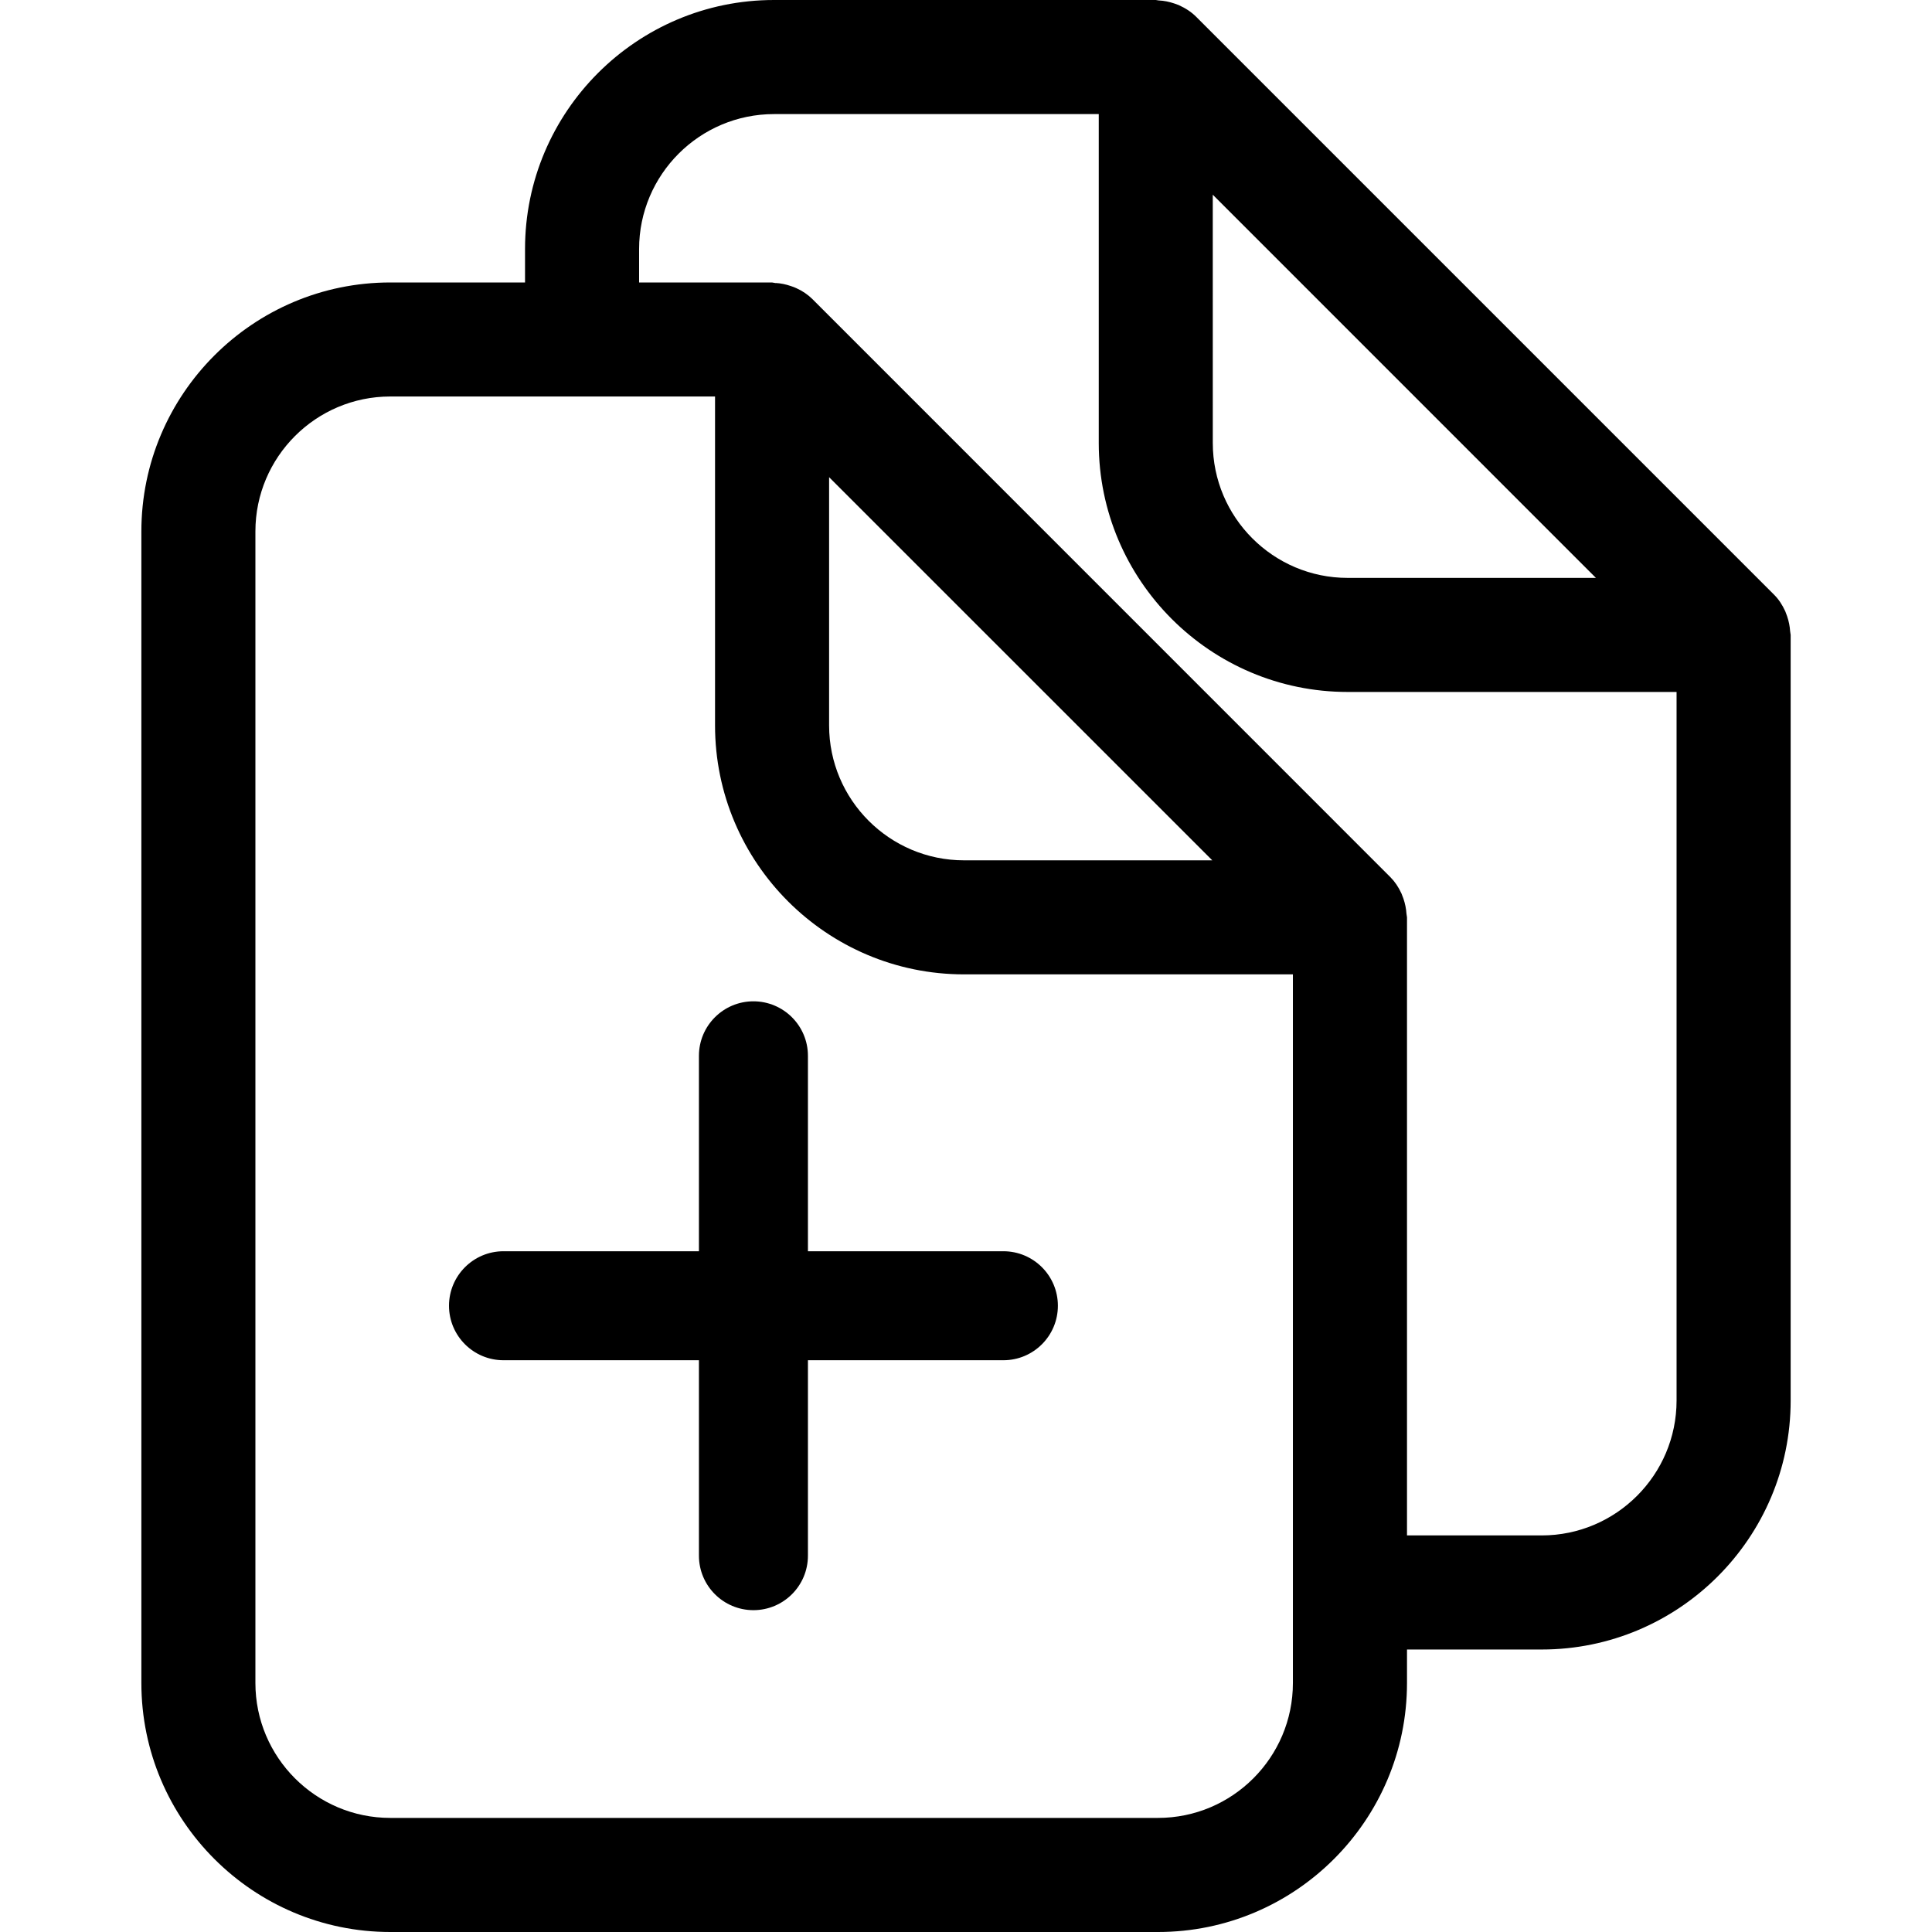
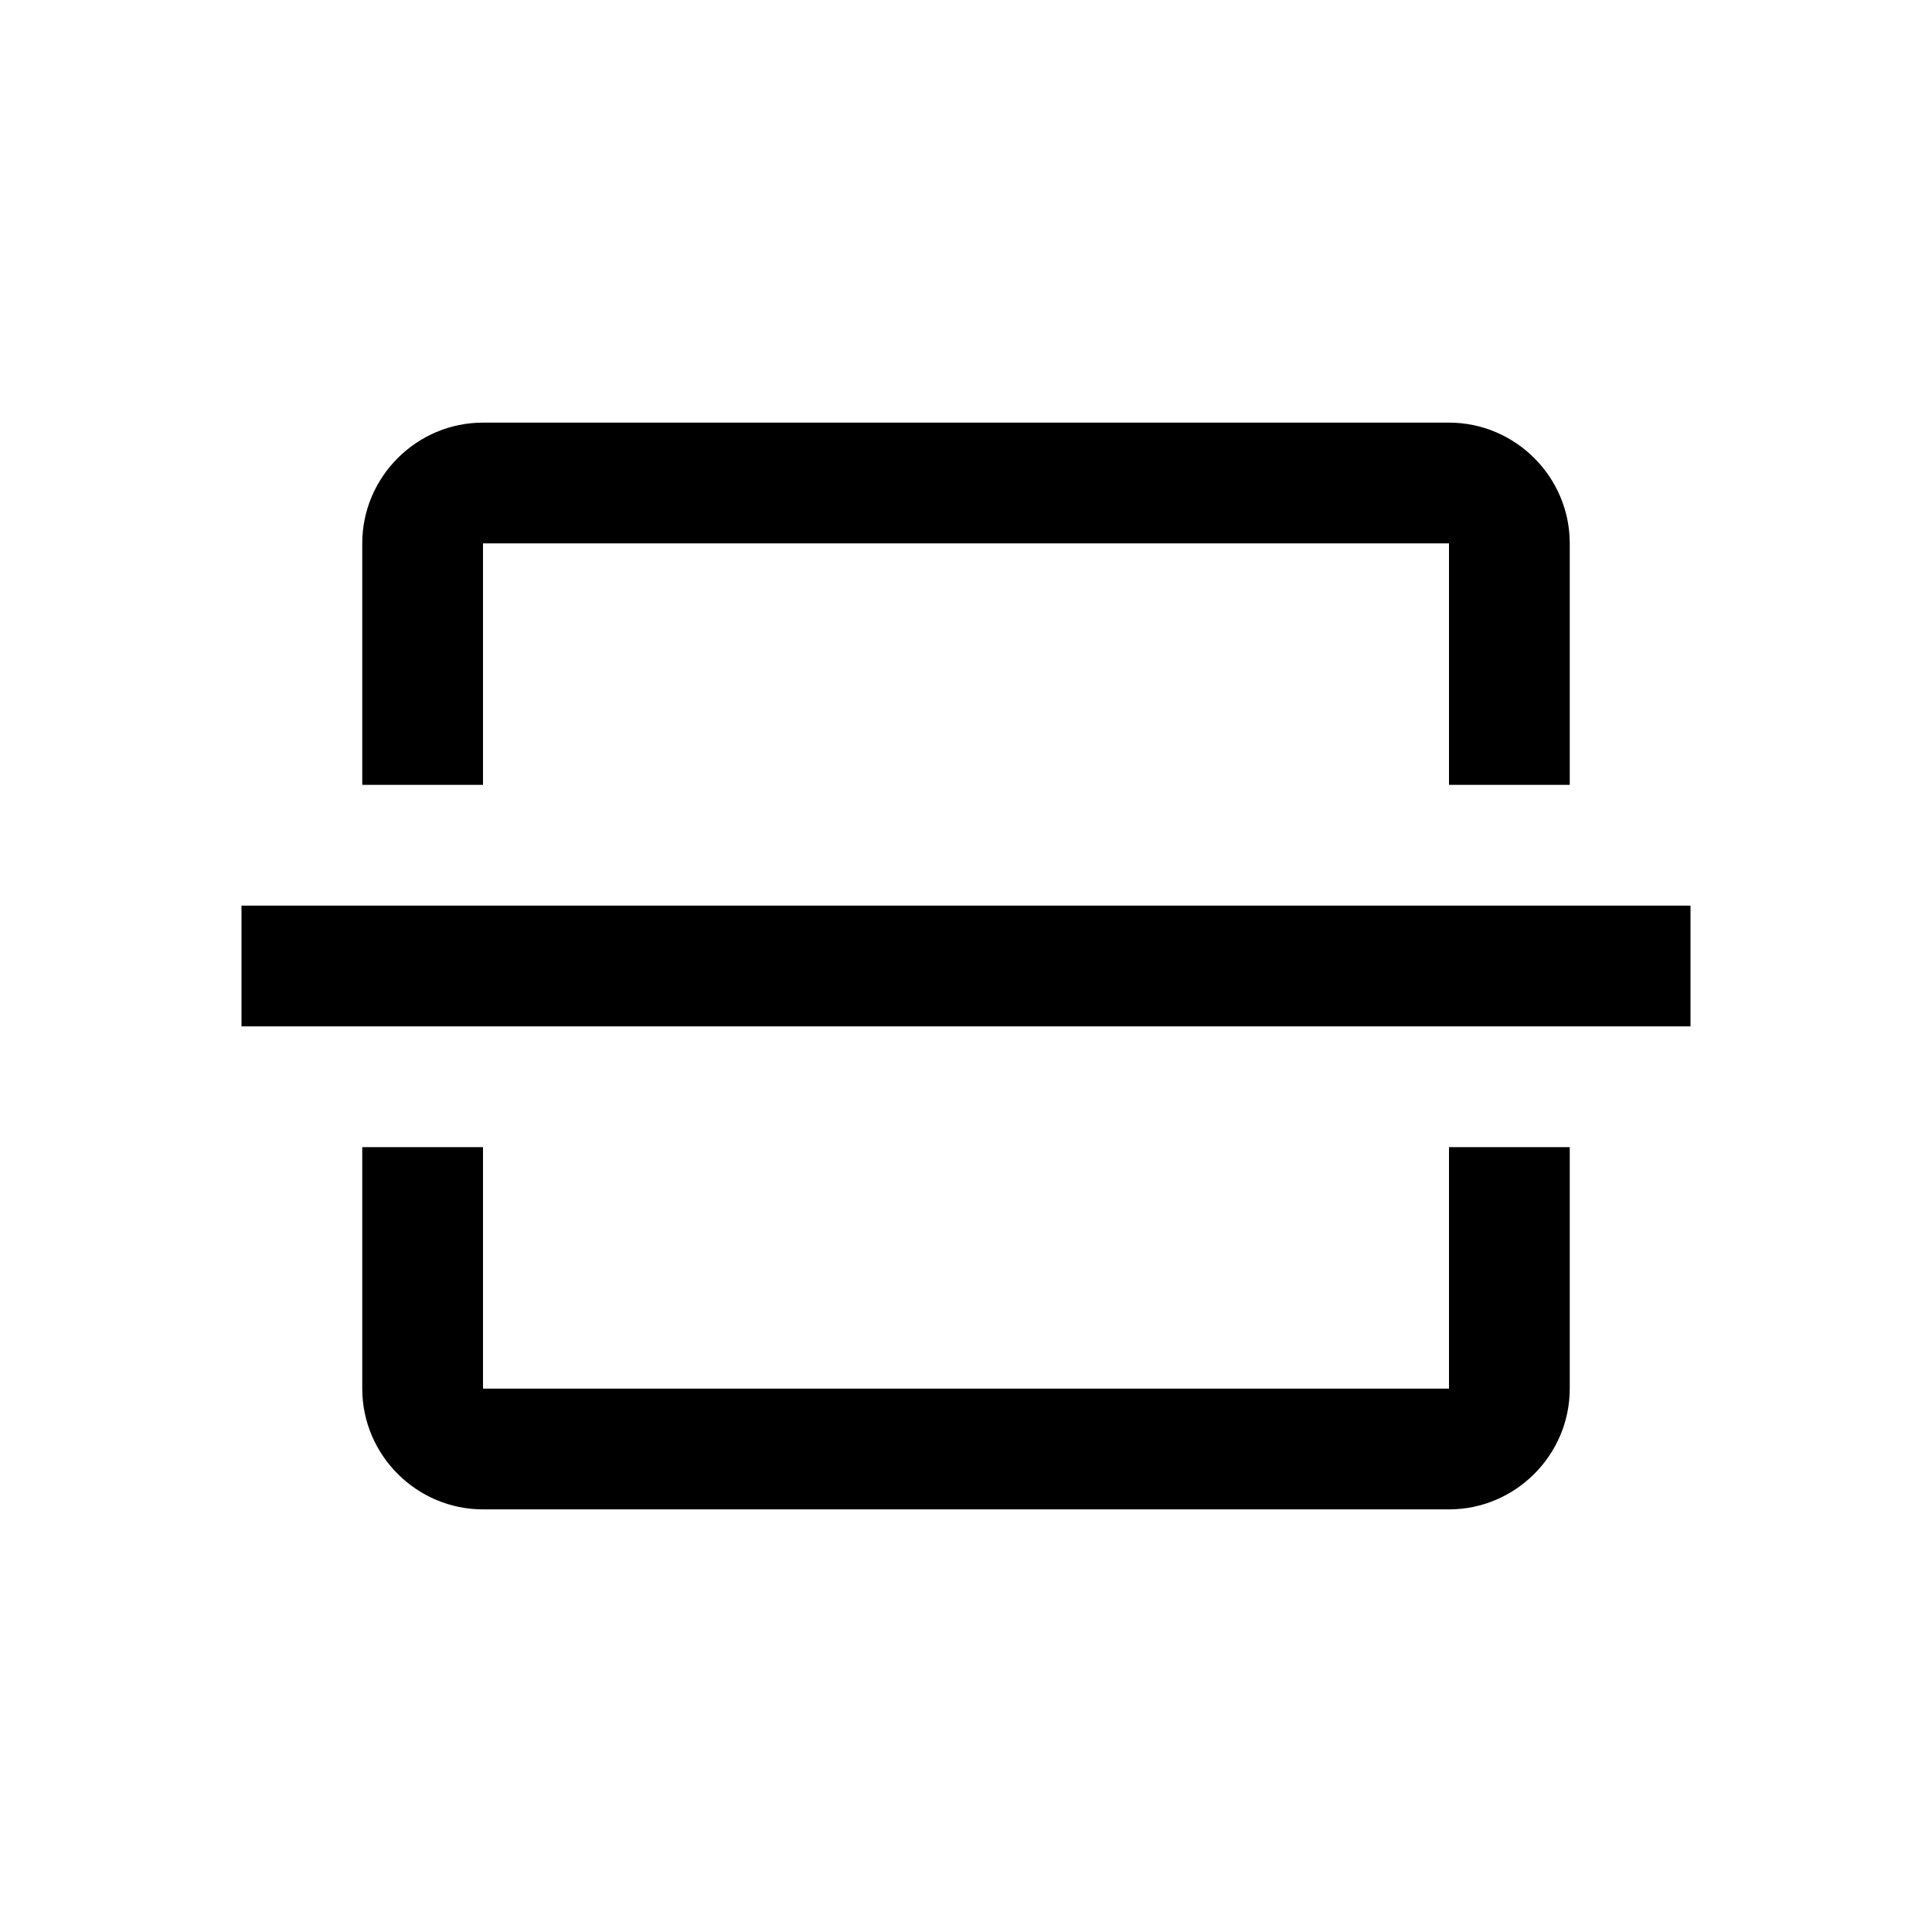
- <svg xmlns="http://www.w3.org/2000/svg" version="1.1" id="Capa_1" x="0px" y="0px" viewBox="0 0 70.902 70.902" style="enable-background:new 0 0 70.902 70.902;" xml:space="preserve">
-   <g>
-     <g>
-       <path d="M65.695,23.161c-0.012-0.182-0.047-0.361-0.111-0.549l-0.066-0.176    c-0.11-0.244-0.246-0.447-0.419-0.619L43.892,0.61c-0.17-0.168-0.37-0.303-0.64-0.426c-0.044-0.018-0.087-0.033-0.159-0.057    c-0.19-0.064-0.374-0.102-0.572-0.111L42.416,0H28.405c-5.038,0-9.137,4.098-9.137,9.137v1.229h-4.944    c-5.037,0-9.136,4.1-9.136,9.137v42.262c0,5.037,4.099,9.137,9.136,9.137h28.175c5.037,0,9.136-4.1,9.136-9.137v-1.23h4.943    c5.038,0,9.137-4.098,9.137-9.137V23.301L65.695,23.161z M44.507,7.145l14.061,14.063h-9.111c-2.729,0-4.949-2.221-4.949-4.951    L44.507,7.145L44.507,7.145z M47.448,61.764c0,2.73-2.221,4.951-4.95,4.951H14.323c-2.729,0-4.95-2.221-4.95-4.951V19.502    c0-2.73,2.221-4.951,4.95-4.951h11.918v12.07c0,5.039,4.099,9.137,9.137,9.137h12.07V61.764z M30.427,26.622v-9.11l14.062,14.061    h-9.11C32.647,31.573,30.427,29.352,30.427,26.622z M61.528,51.397c0,2.73-2.221,4.951-4.95,4.951h-4.943V33.665l-0.02-0.137    c-0.012-0.182-0.046-0.355-0.11-0.547l-0.072-0.189c-0.111-0.242-0.246-0.439-0.41-0.604l-21.21-21.213    c-0.168-0.166-0.369-0.301-0.585-0.398c-0.062-0.029-0.126-0.055-0.207-0.08c-0.185-0.064-0.373-0.102-0.547-0.111v0.004    l-0.139-0.023h-4.881V9.138c0-2.73,2.221-4.951,4.951-4.951h11.918v12.07c0,5.039,4.098,9.137,9.135,9.137h12.07V51.397z" />
-       <path d="M29.65,38.747c0-1.104-0.896-2-2-2s-2,0.896-2,2v7.172h-7.172c-1.104,0-2,0.896-2,2    c0,1.105,0.896,2,2,2h7.172v7.172c0,1.105,0.896,2,2,2s2-0.895,2-2v-7.172h7.173c1.104,0,2-0.895,2-2c0-1.104-0.896-2-2-2H29.65    V38.747z" />
-     </g>
-   </g>
-   <g>
- </g>
-   <g>
- </g>
-   <g>
- </g>
-   <g>
- </g>
-   <g>
- </g>
-   <g>
- </g>
-   <g>
- </g>
-   <g>
- </g>
-   <g>
- </g>
-   <g>
- </g>
-   <g>
- </g>
-   <g>
- </g>
-   <g>
- </g>
-   <g>
- </g>
-   <g>
- </g>
+ <svg class="icon svg-icon svg-icon-insert-line" viewBox="0 0 32 32">
+   <path d="M4 15h24v2H4v-2zm20 8H8v-4H6v4c0 1.1.9 2 2 2h16c1.1 0 2-.9 2-2v-4h-2v4zM8 9h16v4h2V9c0-1.1-.9-2-2-2H8c-1.1 0-2 .9-2 2v4h2V9z" fill-rule="evenodd" />
</svg>
